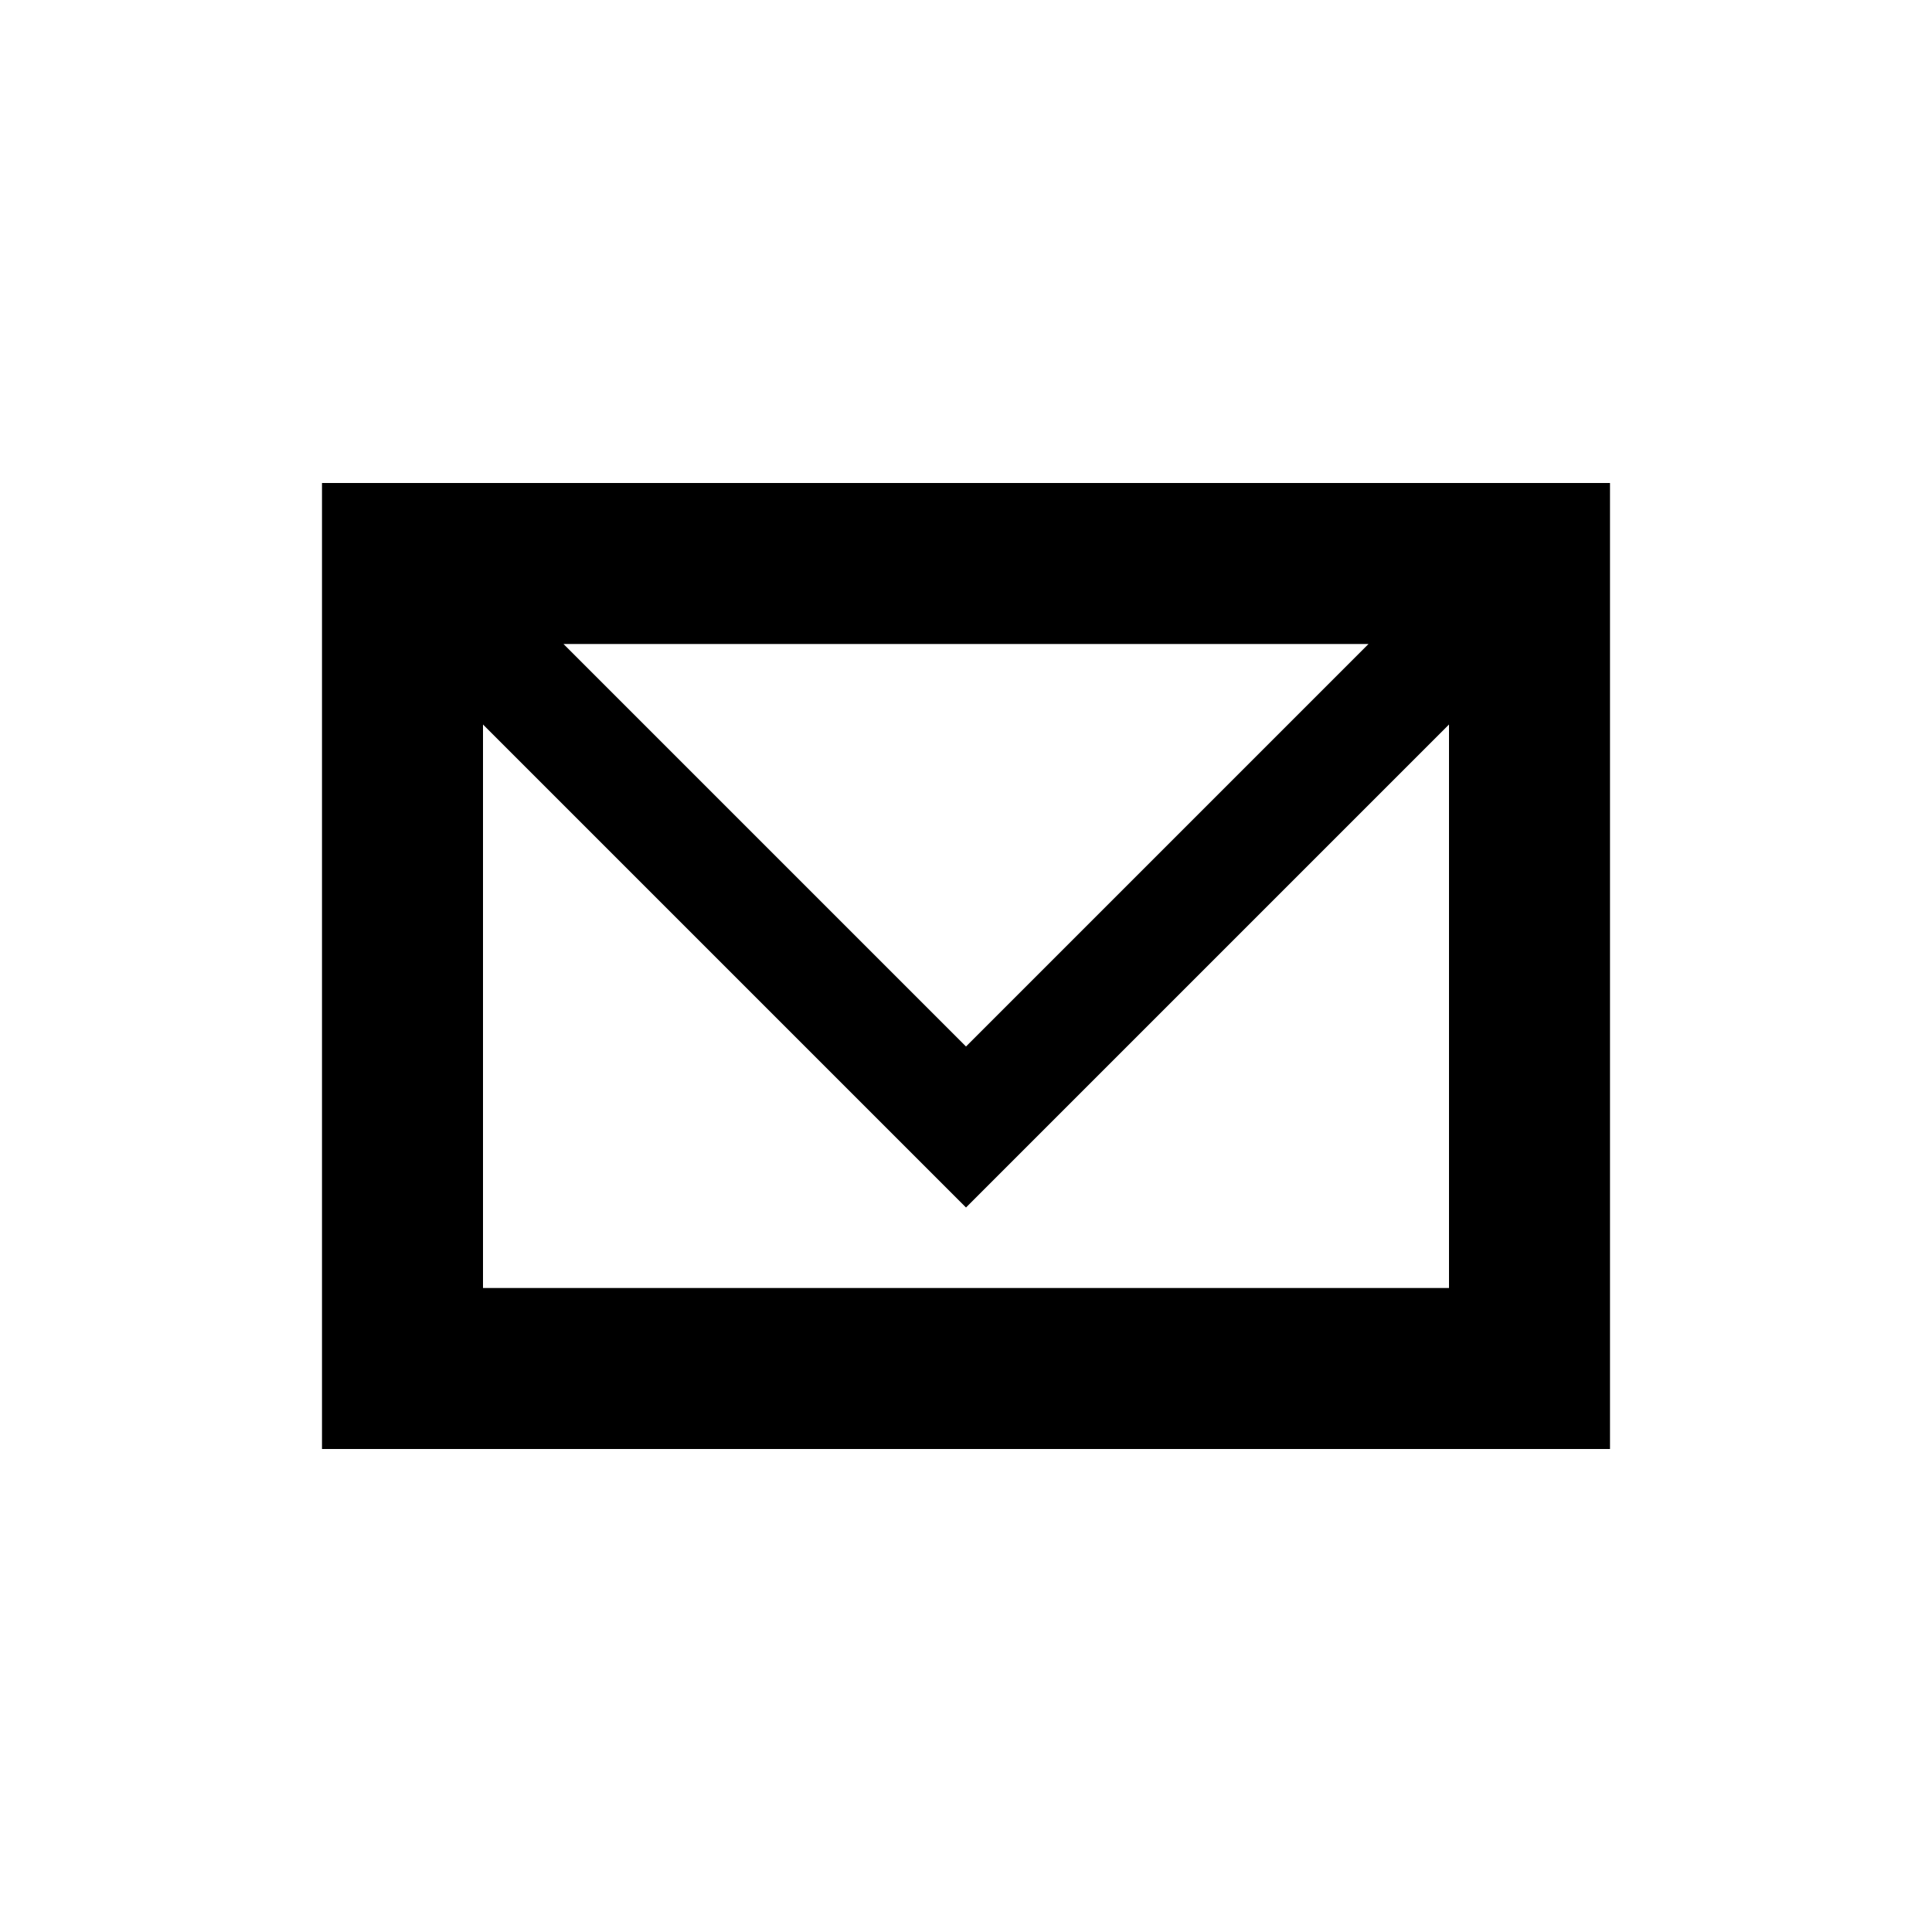
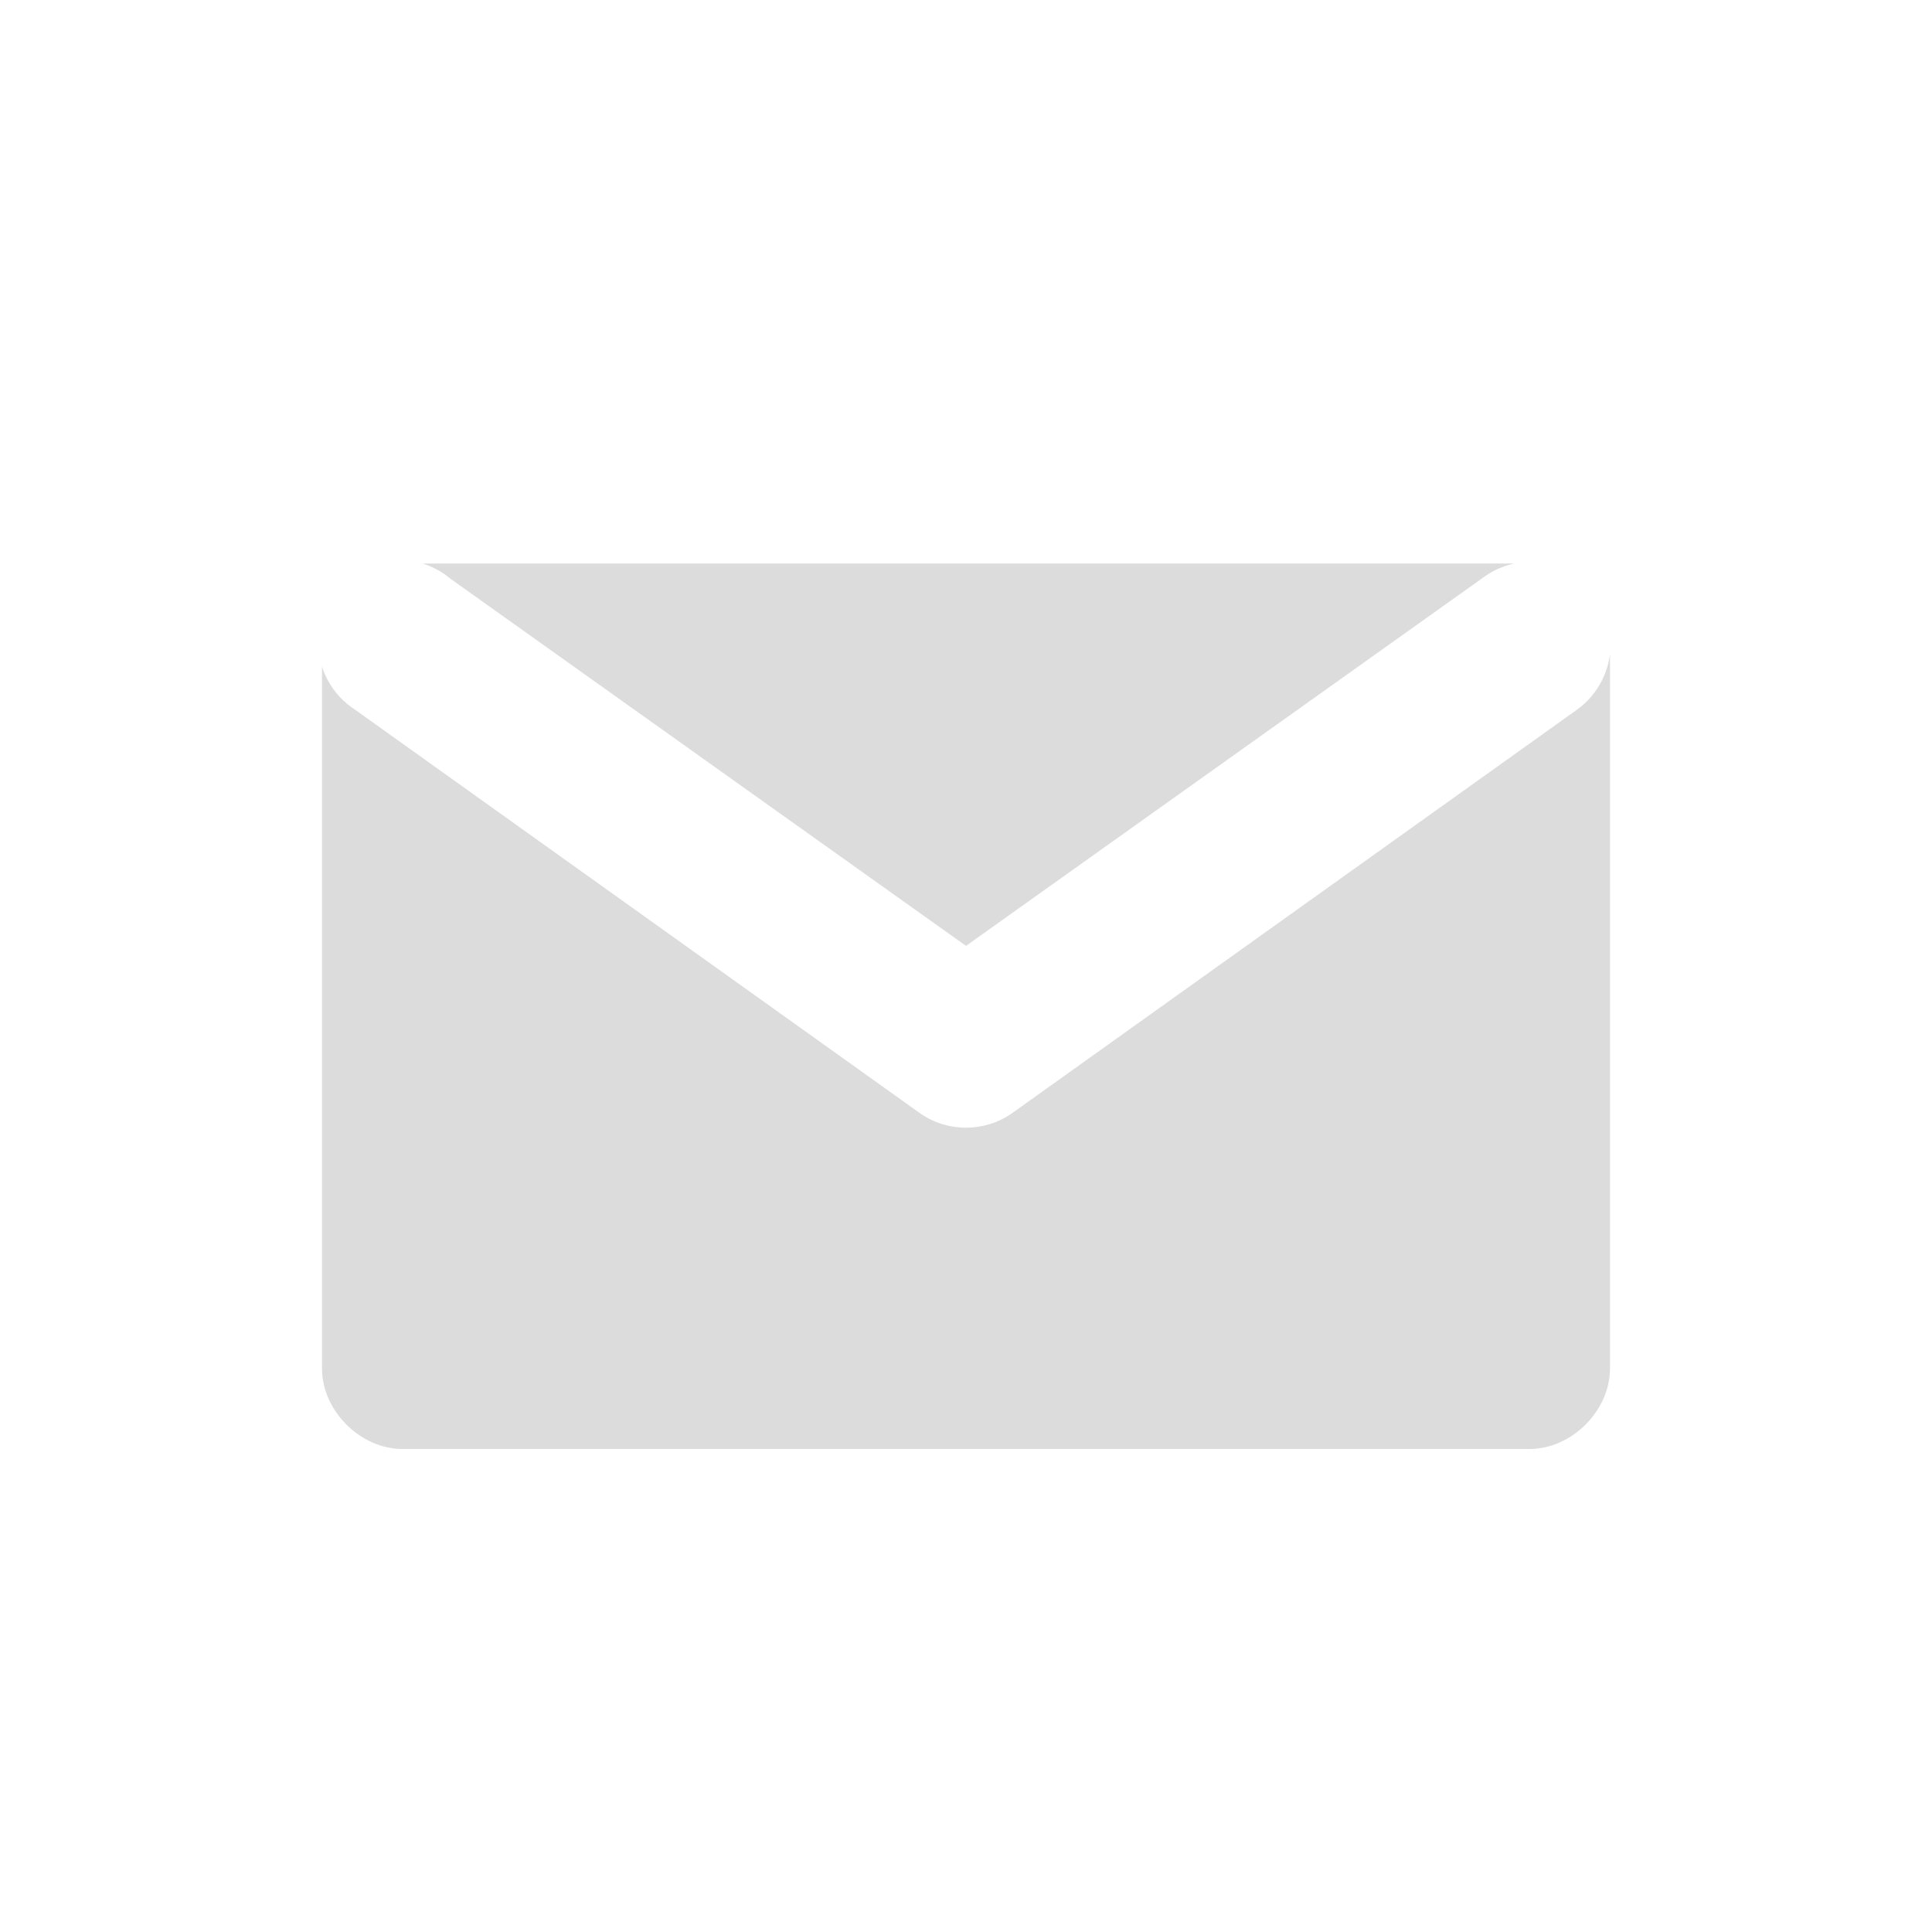
<svg xmlns="http://www.w3.org/2000/svg" xmlns:xlink="http://www.w3.org/1999/xlink" id="svg2511" height="24" width="24" version="1.1">
  <defs id="defs2513">
    <linearGradient id="linearGradient10247" y2="75.499" gradientUnits="userSpaceOnUse" x2="14.125" gradientTransform="translate(1,-42)" y1="79.813" x1="14.125">
      <stop id="stop6936" style="stop-color:#babdb6" offset="0" />
      <stop id="stop6938" style="stop-color:#babdb6;stop-opacity:0" offset="1" />
    </linearGradient>
    <radialGradient id="radialGradient10245" xlink:href="#linearGradient6945" gradientUnits="userSpaceOnUse" cy="61.48" cx="13.107" gradientTransform="matrix(2.6083,0,0,2.2188,-74.941,-118.62)" r="18.5" />
    <linearGradient id="linearGradient10243" y2="15.75" gradientUnits="userSpaceOnUse" x2="12.875" y1="35.314" x1="12.875">
      <stop id="stop7065" offset="0" />
      <stop id="stop7067" style="stop-opacity:0" offset="1" />
    </linearGradient>
    <linearGradient id="linearGradient6945">
      <stop id="stop6947" style="stop-color:#fff" offset="0" />
      <stop id="stop6949" style="stop-color:#d3d7cf" offset="1" />
    </linearGradient>
    <radialGradient id="radialGradient10241" xlink:href="#linearGradient6945" gradientUnits="userSpaceOnUse" cy="15.928" cx="12.5" gradientTransform="matrix(2.0136,0,0,1.7461,-12.669,-9.186)" r="18.5" />
    <radialGradient id="radialGradient10239" xlink:href="#linearGradient5060" gradientUnits="userSpaceOnUse" cy="486.65" cx="605.71" gradientTransform="matrix(-2.7744,0,0,1.9697,112.76,-872.89)" r="117.14" />
    <linearGradient id="linearGradient5060">
      <stop id="stop5062" offset="0" />
      <stop id="stop5064" style="stop-opacity:0" offset="1" />
    </linearGradient>
    <radialGradient id="radialGradient10237" xlink:href="#linearGradient5060" gradientUnits="userSpaceOnUse" cy="486.65" cx="605.71" gradientTransform="matrix(2.7744,0,0,1.9697,-1891.6,-872.89)" r="117.14" />
    <linearGradient id="linearGradient10235" y2="609.51" gradientUnits="userSpaceOnUse" x2="302.86" gradientTransform="matrix(2.7744,0,0,1.9697,-1892.2,-872.89)" y1="366.65" x1="302.86">
      <stop id="stop5050" style="stop-opacity:0" offset="0" />
      <stop id="stop5056" offset=".5" />
      <stop id="stop5052" style="stop-opacity:0" offset="1" />
    </linearGradient>
    <radialGradient id="radialGradient3868" gradientUnits="userSpaceOnUse" cy="73.616" cx="6.703" gradientTransform="scale(1.9022,0.5257)" r="7.228">
      <stop id="stop10693" offset="0" />
      <stop id="stop10695" style="stop-opacity:0" offset="1" />
    </radialGradient>
    <linearGradient id="linearGradient3307" y2="46.002" gradientUnits="userSpaceOnUse" x2="29.652" y1="23.952" x1="29.652">
      <stop id="stop3303" style="stop-color:#b95858" offset="0" />
      <stop id="stop3305" style="stop-color:#763434" offset="1" />
    </linearGradient>
    <linearGradient id="linearGradient3299" y2="43.727" gradientUnits="userSpaceOnUse" x2="29.25" gradientTransform="matrix(0.66753,0,0,0.6681,17.059,16.057)" y1="11.454" x1="29.25">
      <stop id="stop3682" style="stop-color:#e86666" offset="0" />
      <stop id="stop3684" style="stop-color:#ab2a2a" offset="1" />
    </linearGradient>
    <linearGradient id="linearGradient3295" y2="37.814" gradientUnits="userSpaceOnUse" x2="-32.137" y1="7.458" x1="-32.096">
      <stop id="stop3219" style="stop-color:#fff" offset="0" />
      <stop id="stop3221" style="stop-color:#fff;stop-opacity:0" offset="1" />
    </linearGradient>
  </defs>
-   <path style="opacity:1.0;fill:#f9f9f9#f9f9f9#cdcdcd#000000;fill-opacity:1;stroke:none" d="M 4,6 4,18 20,18 20,6 4,6 z M 7,8 17,8 12,13 7,8 z m -1,1 6,6 6,-6 0,7 -12,0 0,-7 z" id="path3015" />
+   <g transform="translate(-63,-312)" id="g12938" style="fill:#dcdcdc;fill-opacity:1">
+     <path id="rect12827" d="m 68.25,319 a 1,1 0 0 1 0.344,0.188 L 75,323.75 81.406,319.188 A 1.006,1.006 0 0 1 81.812,319 L 68.25,319 z M 83,320.125 a 1.006,1.006 0 0 1 -0.406,0.688 l -7,5 a 1,1 0 0 1 -1.188,0 l -7,-5 A 1,1 0 0 1 67,320.281 L 67,329 c 5.2e-5,0.524 0.476,1 1,1 l 14,0 c 0.524,-5e-5 1,-0.476 1,-1 l 0,-8.875 z" style="font-size:medium;font-style:normal;font-variant:normal;font-weight:normal;font-stretch:normal;text-indent:0;text-align:start;text-decoration:none;line-height:normal;letter-spacing:normal;word-spacing:normal;text-transform:none;direction:ltr;block-progression:tb;writing-mode:lr-tb;text-anchor:start;baseline-shift:baseline;color:#000000;fill:#dcdcdc;fill-opacity:1;fill-rule:nonzero;stroke:none;stroke-width:2;marker:none;visibility:visible;display:inline;overflow:visible;enable-background:accumulate;font-family:Sans;-inkscape-font-specification:Sans" />
+   </g>
</svg>
